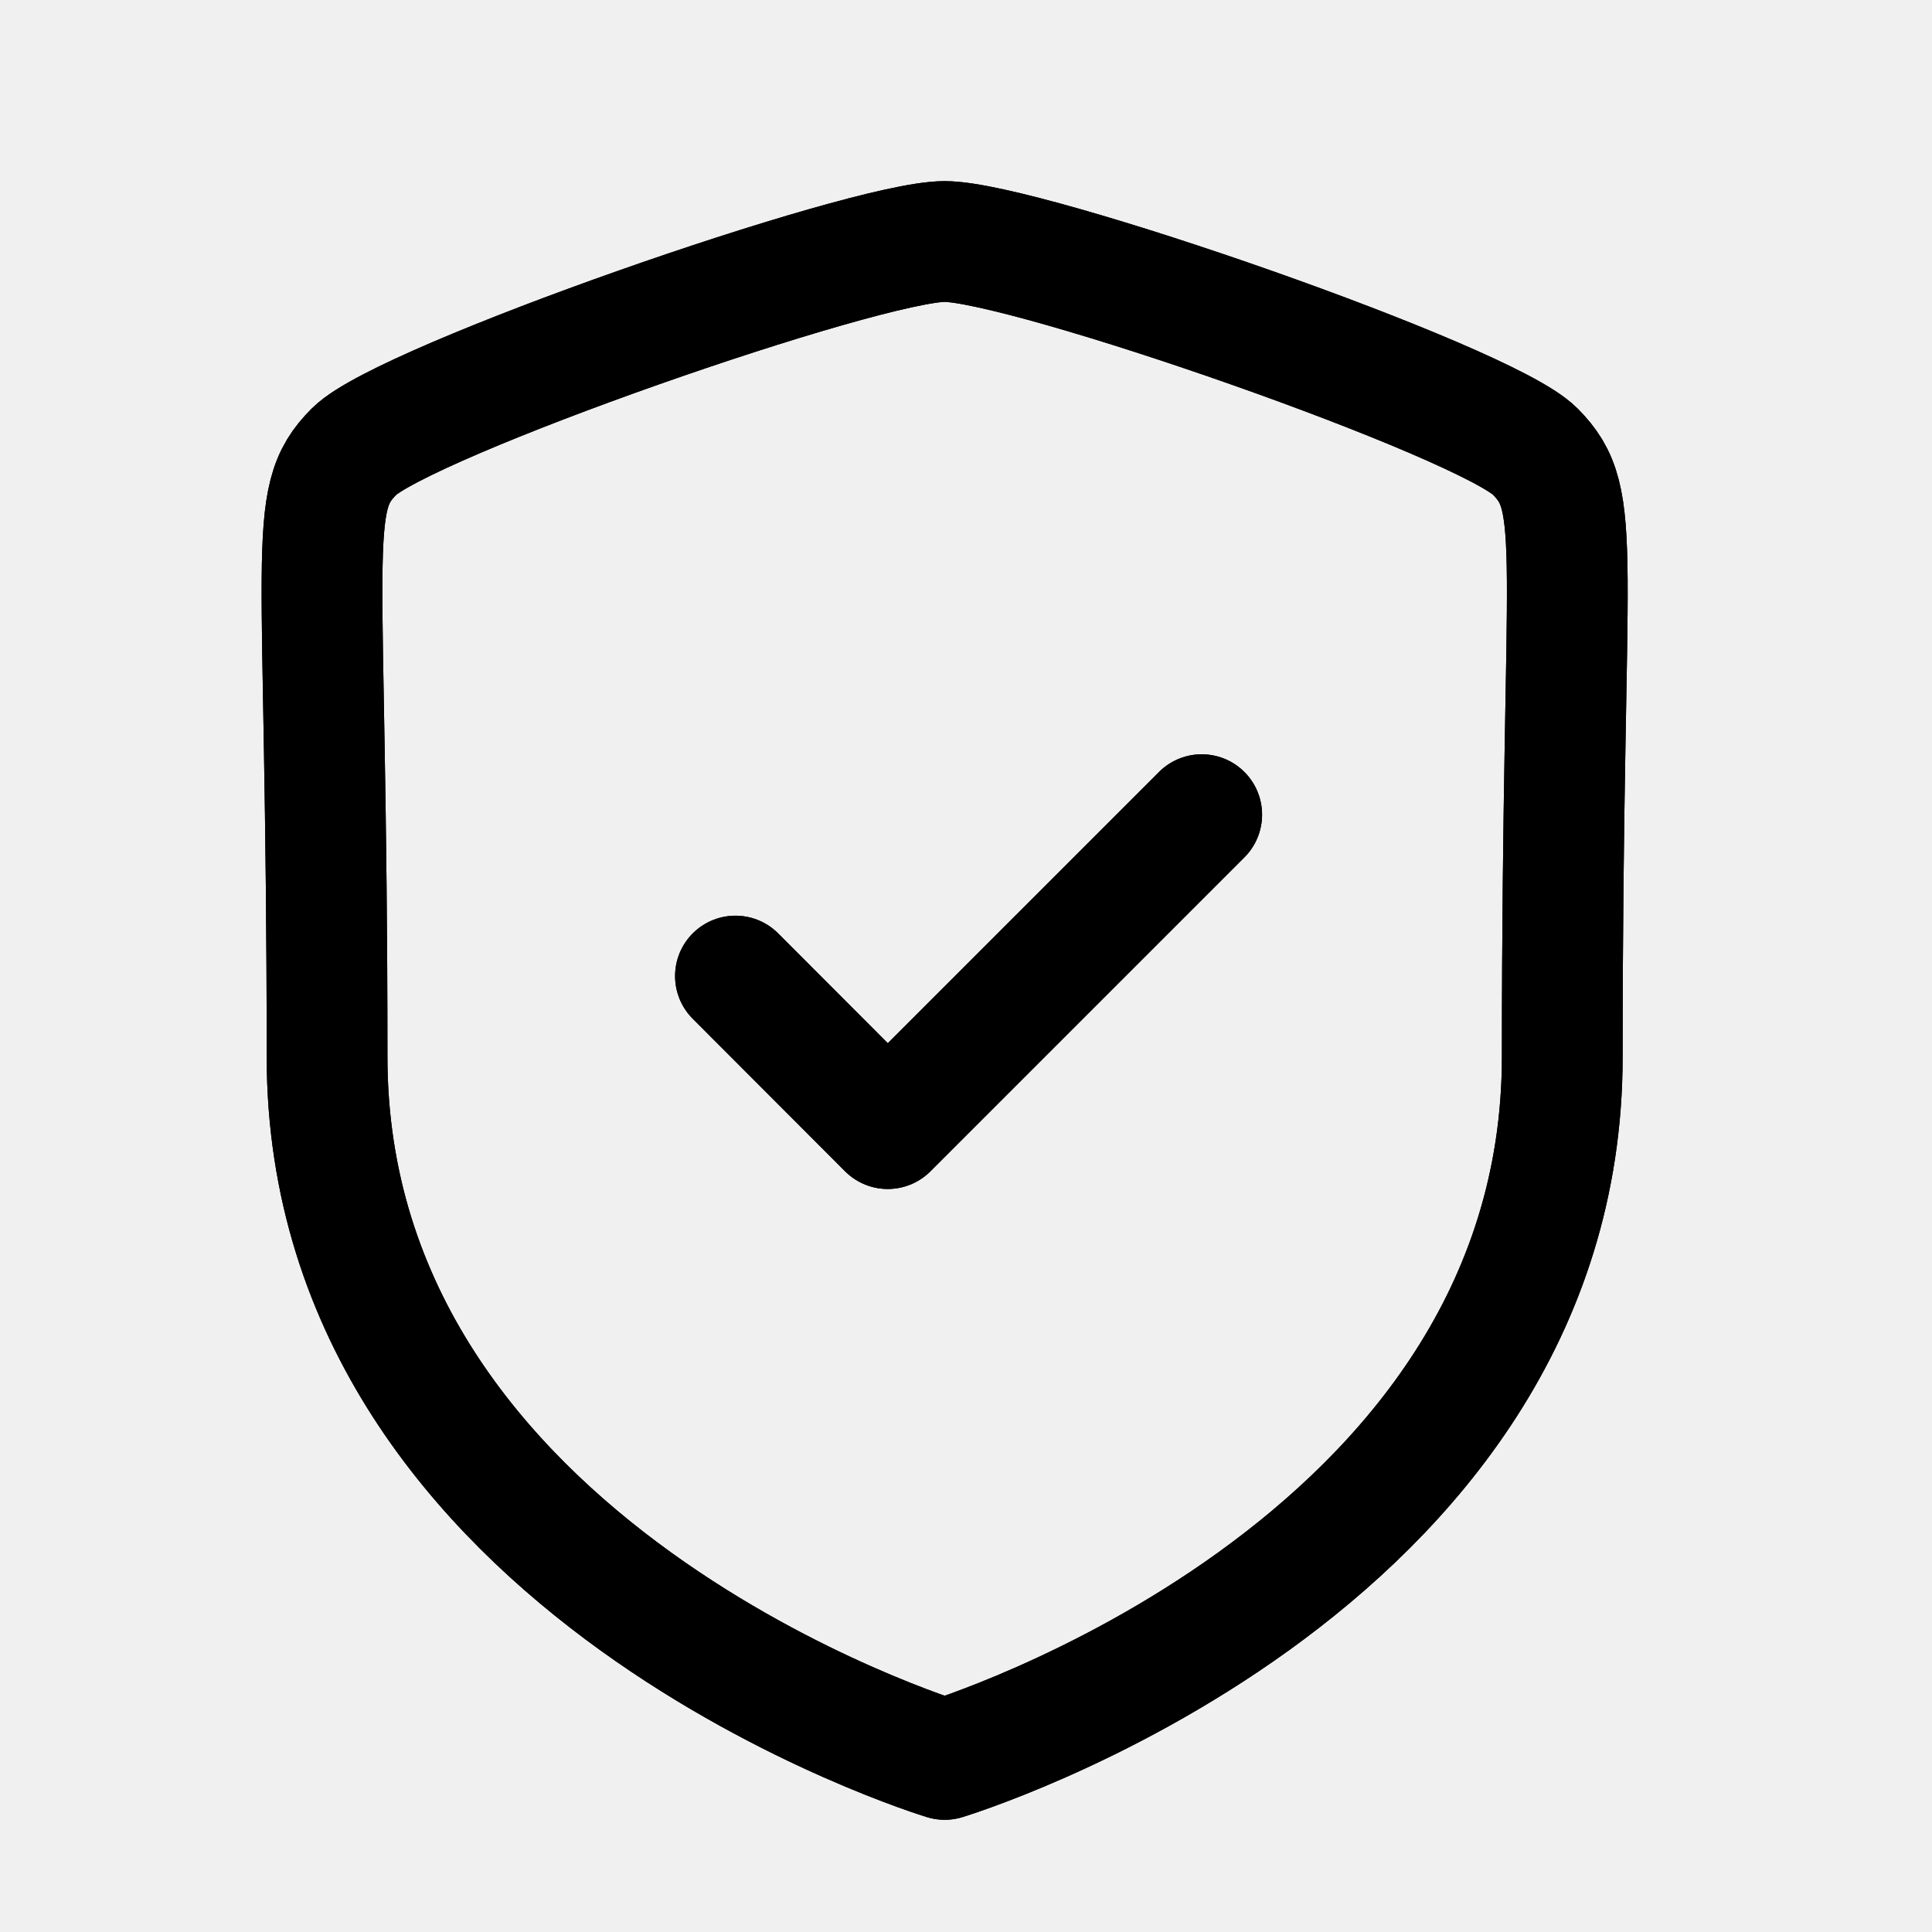
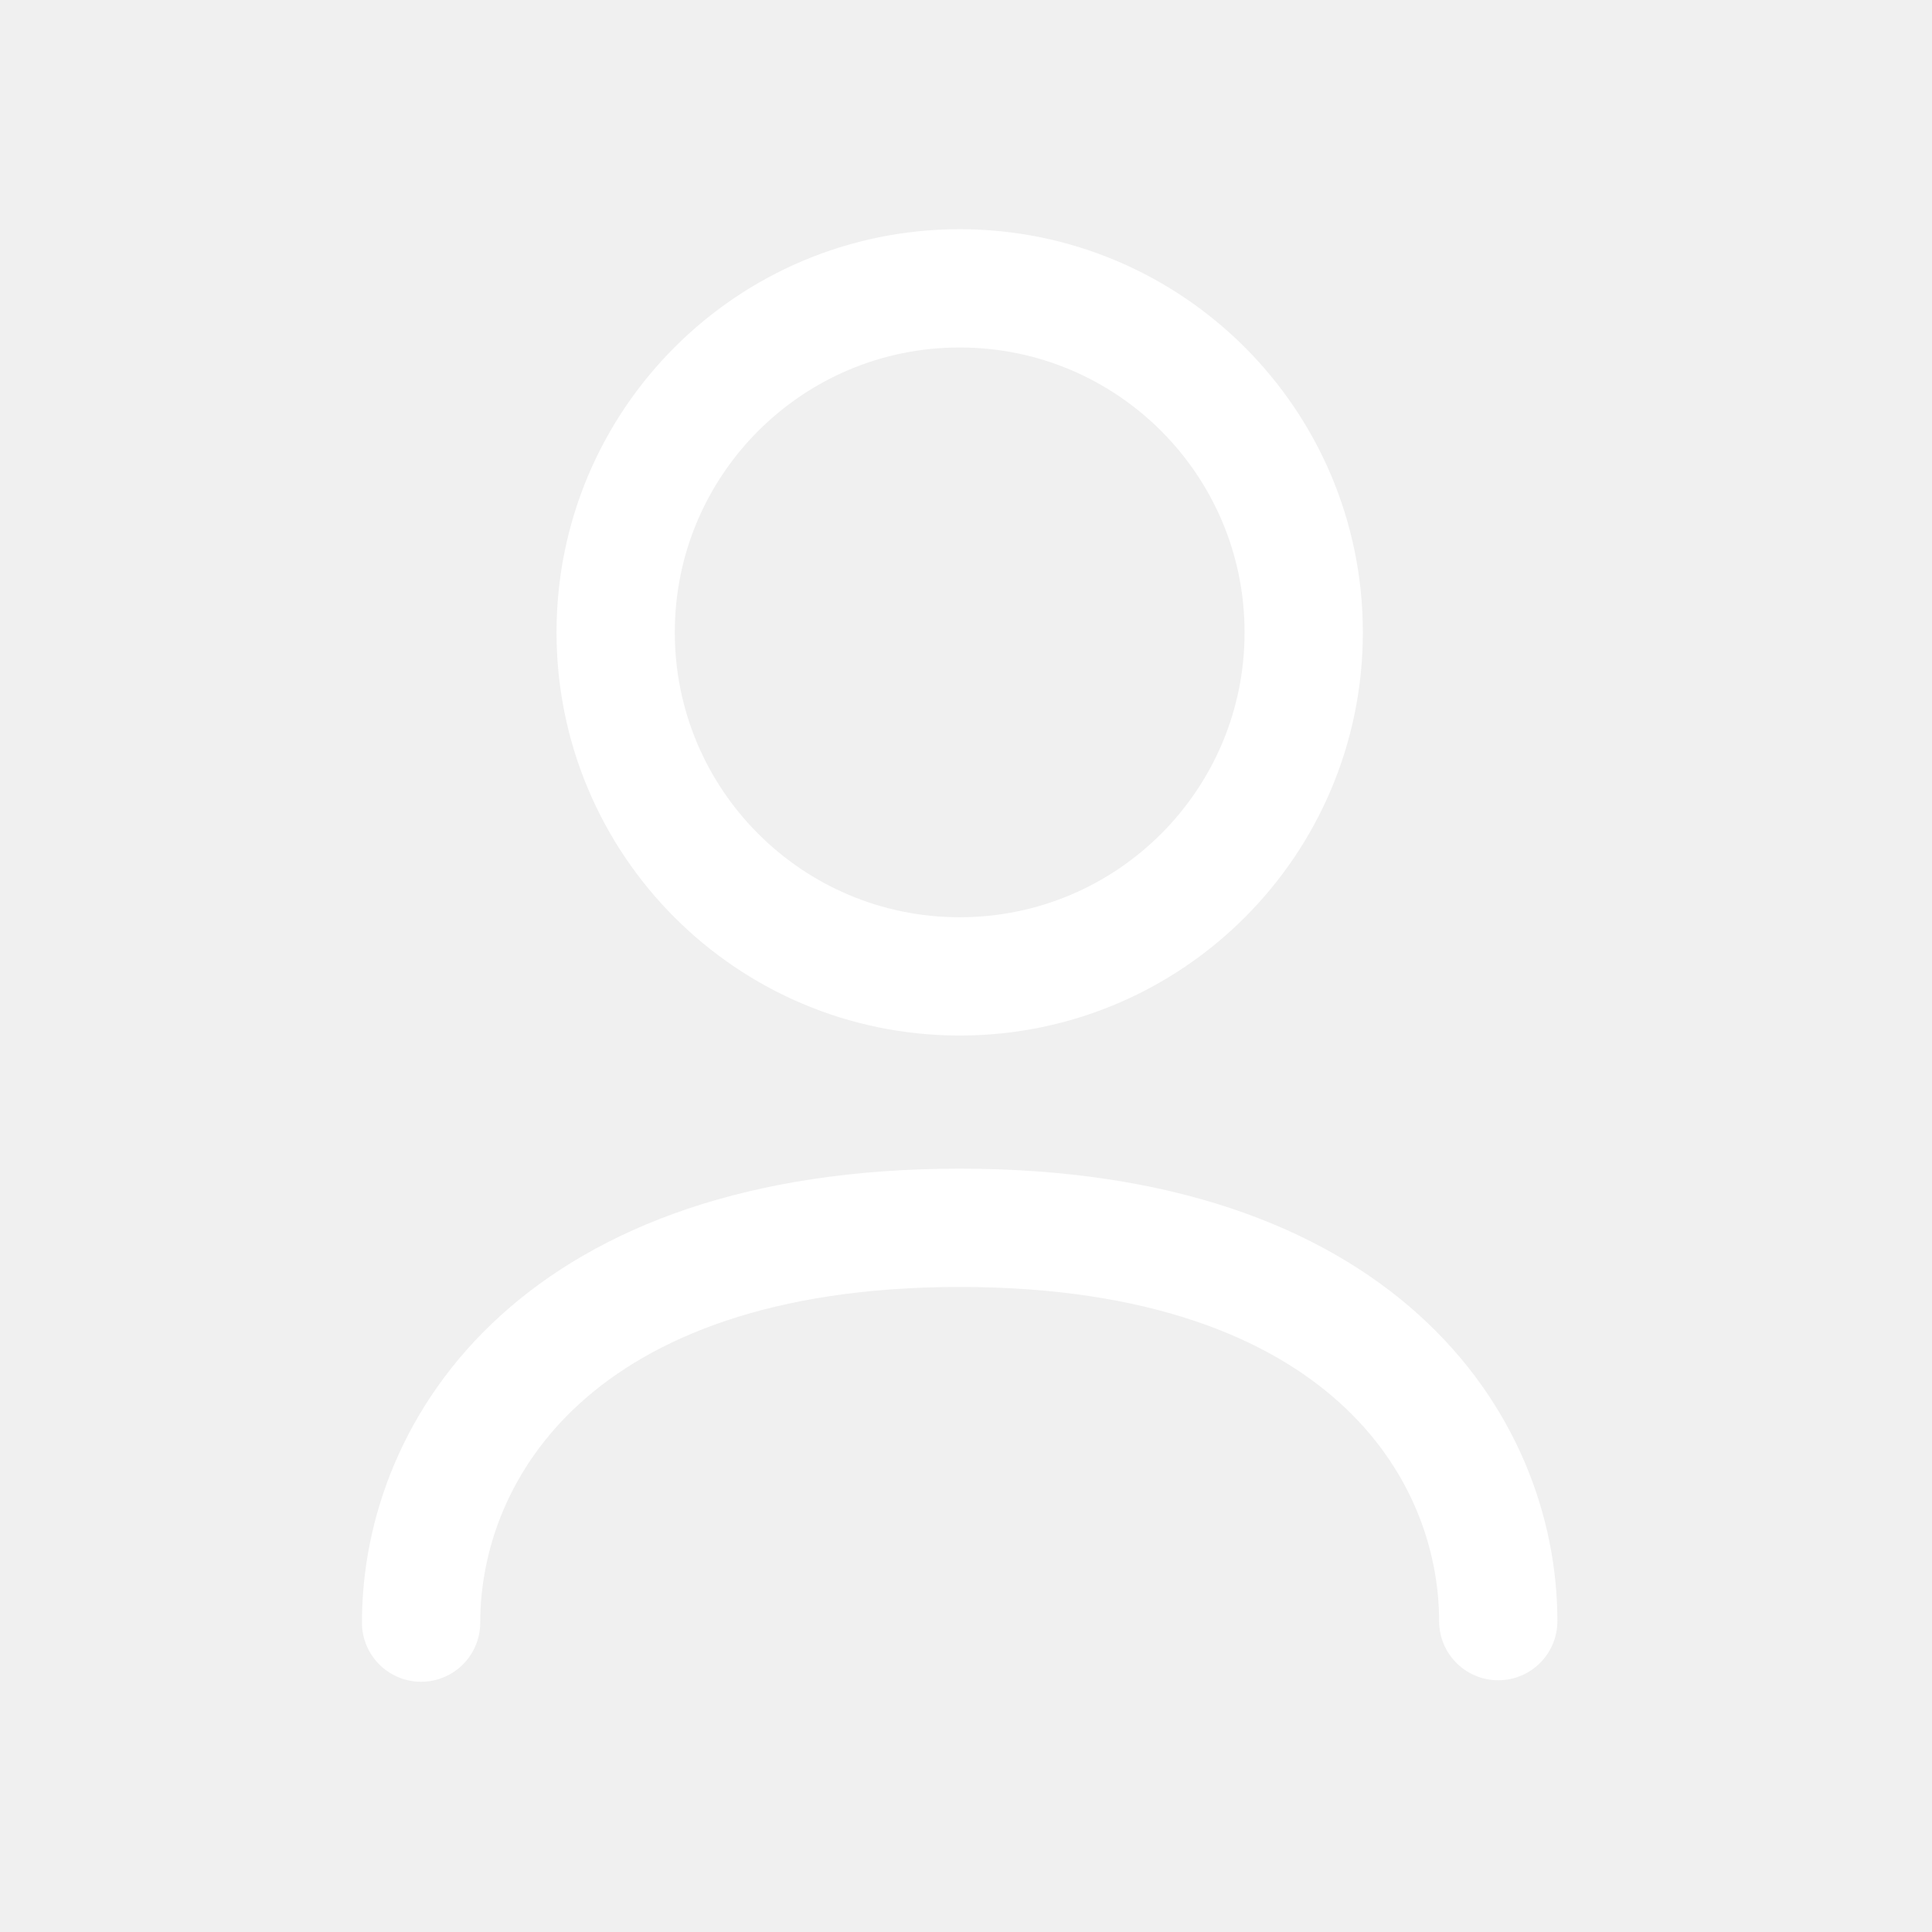
- <svg xmlns="http://www.w3.org/2000/svg" width="24" height="24" viewBox="0 0 24 24" fill="none">
-   <path d="M11.735 21.856C11.735 21.856 19.407 19.533 19.407 13.129C19.407 6.725 19.685 6.229 19.07 5.608C18.455 4.987 12.741 3 11.735 3C10.729 3 5.016 4.992 4.4 5.608C3.784 6.224 4.063 6.724 4.063 13.129C4.063 19.534 11.735 21.856 11.735 21.856Z" stroke="black" stroke-width="1.5" stroke-linecap="round" stroke-linejoin="round" />
-   <path d="M9.136 12.125L11.028 14.02L14.928 10.12" stroke="black" stroke-width="1.5" stroke-linecap="round" stroke-linejoin="round" />
-   <path d="M11.735 21.856C11.735 21.856 19.407 19.533 19.407 13.129C19.407 6.725 19.685 6.229 19.07 5.608C18.455 4.987 12.741 3 11.735 3C10.729 3 5.016 4.992 4.4 5.608C3.784 6.224 4.063 6.724 4.063 13.129C4.063 19.534 11.735 21.856 11.735 21.856Z" stroke="black" stroke-width="1.5" stroke-linecap="round" stroke-linejoin="round" />
-   <path d="M9.136 12.125L11.028 14.02L14.928 10.12" stroke="black" stroke-width="1.5" stroke-linecap="round" stroke-linejoin="round" />
+ <svg xmlns="http://www.w3.org/2000/svg" width="45" height="45" viewBox="0 0 45 45" fill="none">
+   <path d="M9.808 37.794C9.808 33.698 13.039 28.598 22.352 28.598C31.666 28.598 34.897 33.661 34.897 37.759" stroke="white" stroke-width="2.755" stroke-linecap="round" stroke-linejoin="round" />
+   <path d="M22.353 22.742C26.779 22.742 30.366 19.155 30.366 14.729C30.366 10.303 26.779 6.716 22.353 6.716C17.927 6.716 14.34 10.303 14.34 14.729C14.34 19.155 17.927 22.742 22.353 22.742Z" stroke="white" stroke-width="2.755" stroke-linecap="round" stroke-linejoin="round" />
</svg>
